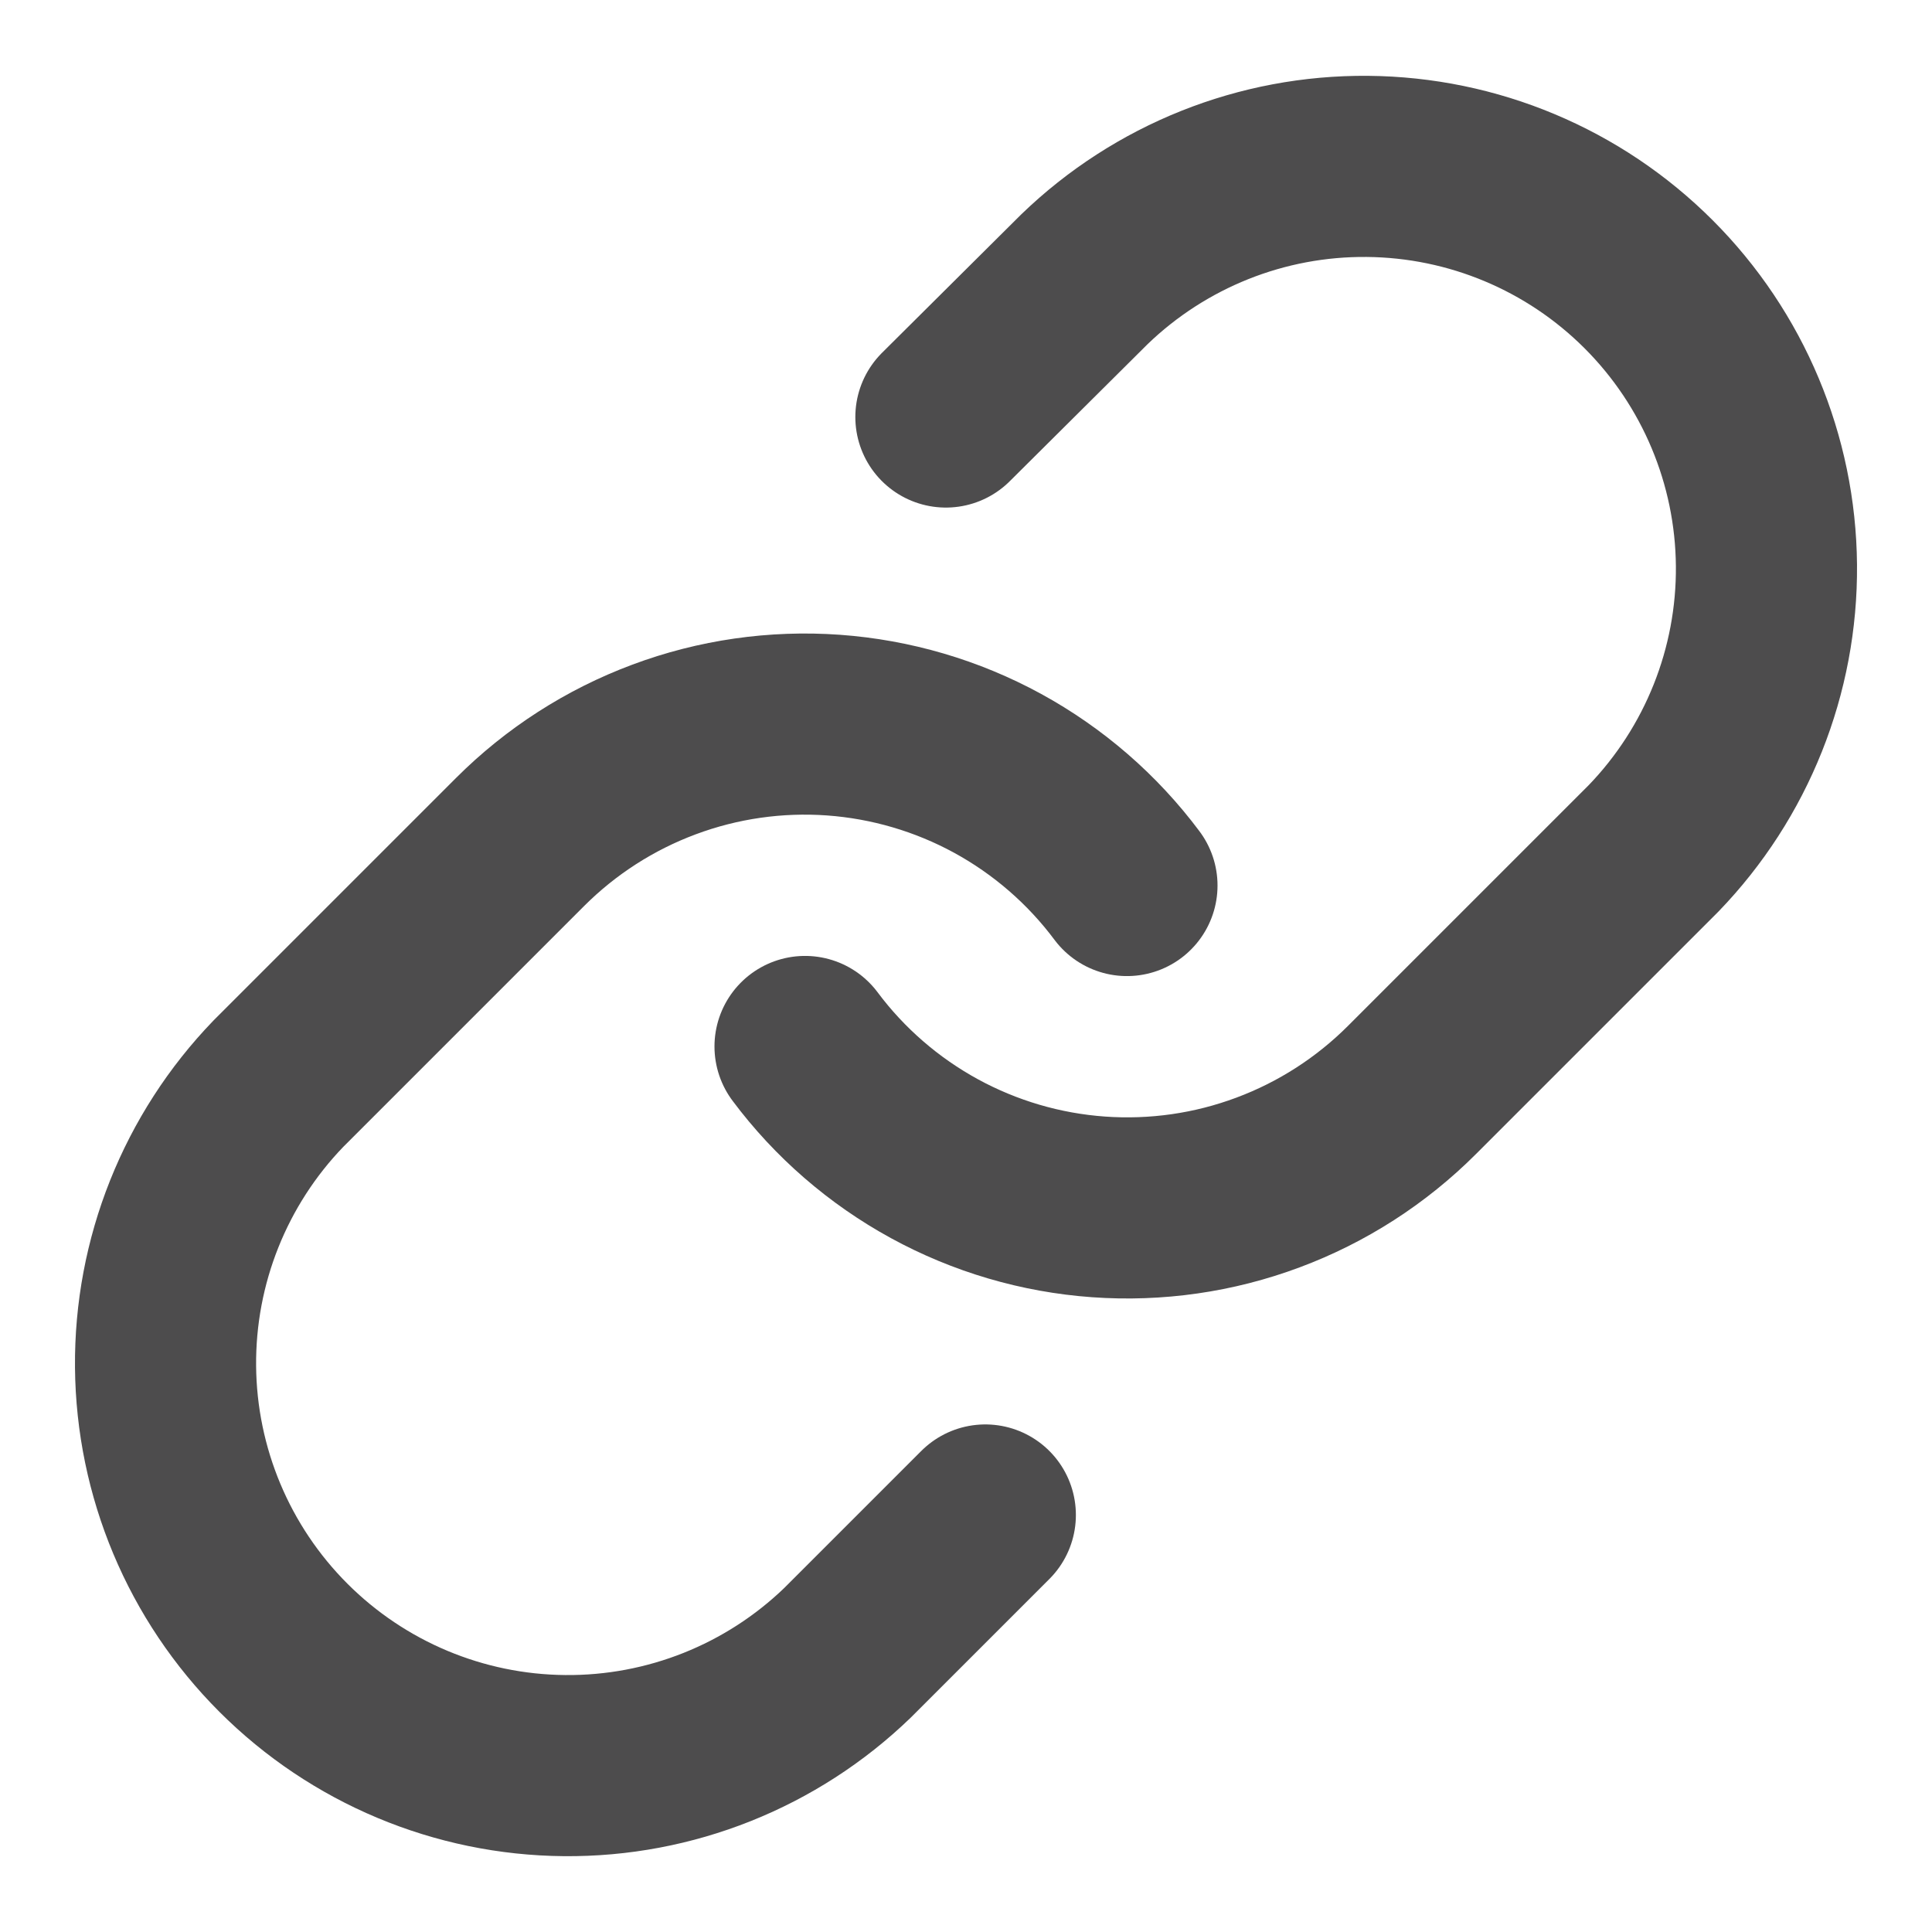
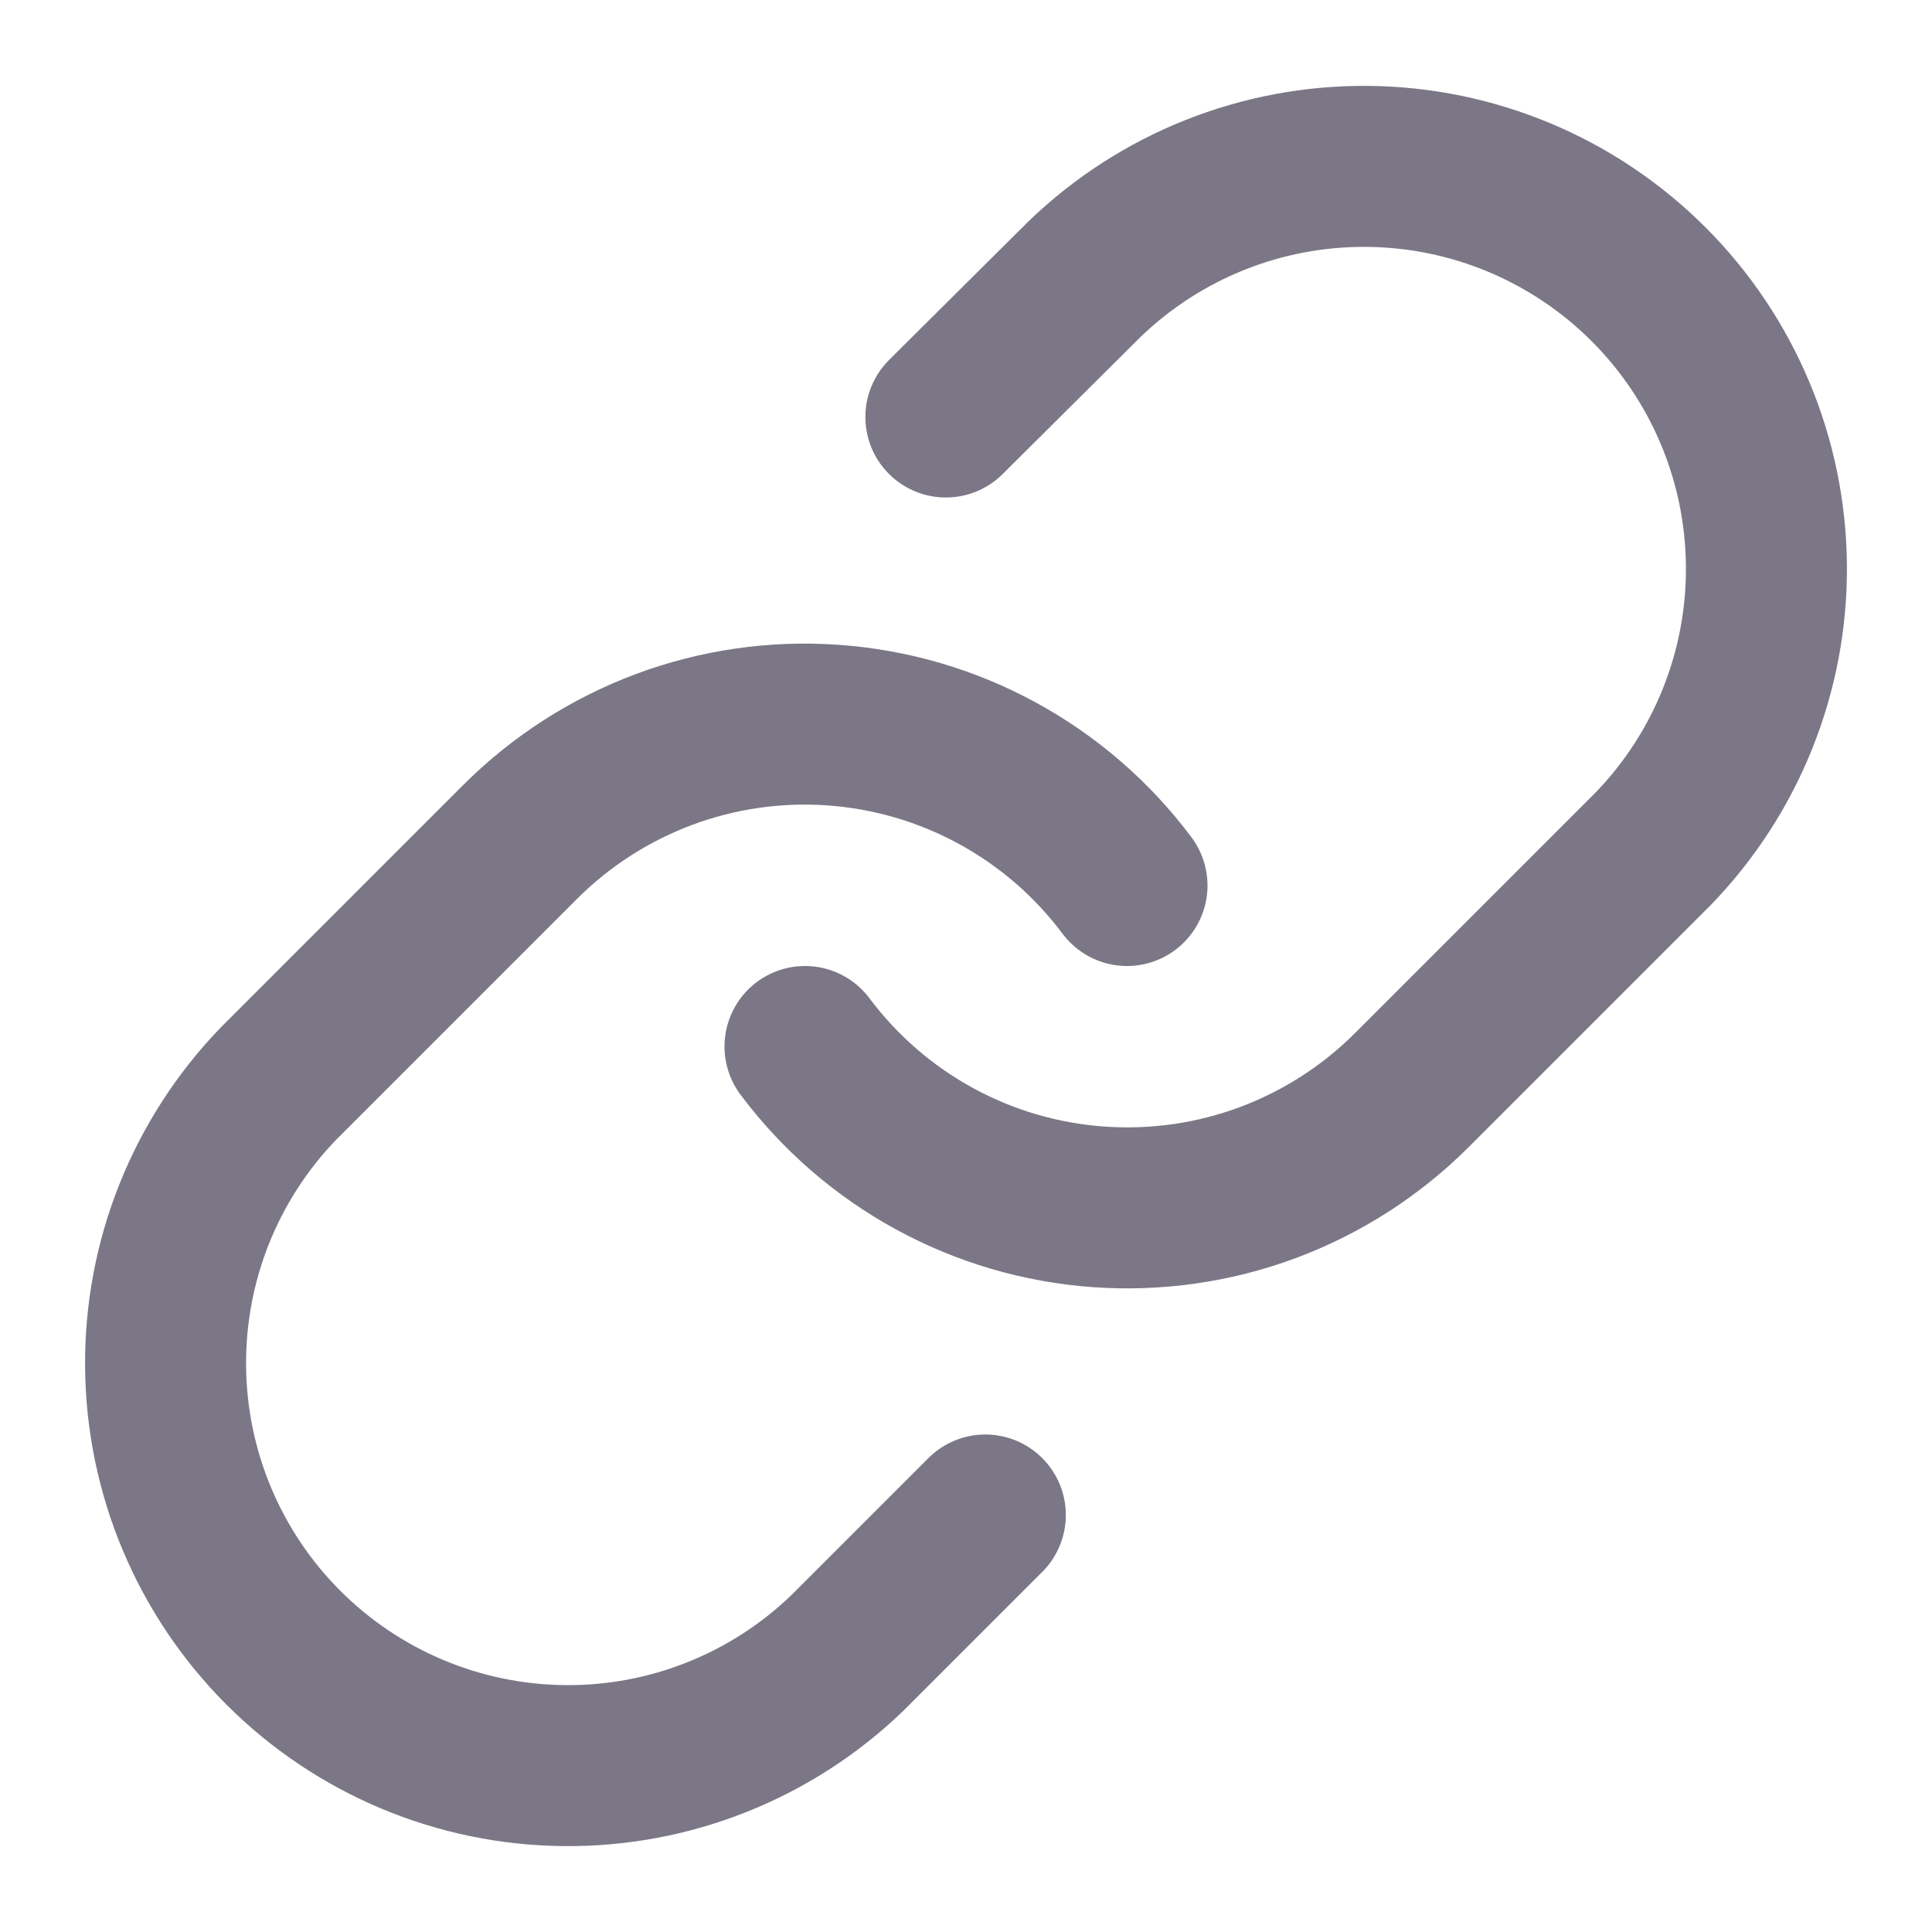
- <svg xmlns="http://www.w3.org/2000/svg" width="32" height="32" viewBox="0 0 32 32" fill="none">
+ <svg xmlns="http://www.w3.org/2000/svg" width="24" height="24" viewBox="0 0 24 24" fill="none">
  <g id="link">
-     <path id="Vector" d="M13.334 17.333C13.906 18.099 14.637 18.732 15.476 19.191C16.314 19.649 17.242 19.922 18.196 19.99C19.149 20.058 20.106 19.921 21.002 19.586C21.898 19.252 22.711 18.729 23.387 18.053L27.387 14.053C28.601 12.796 29.273 11.112 29.258 9.364C29.243 7.616 28.542 5.944 27.306 4.708C26.07 3.472 24.398 2.771 22.649 2.756C20.901 2.74 19.218 3.412 17.96 4.627L15.667 6.907" stroke="#4D4C4D" stroke-width="3" stroke-linecap="round" stroke-linejoin="round" />
-     <path id="Vector_2" d="M18.666 14.667C18.094 13.901 17.363 13.268 16.524 12.809C15.685 12.351 14.758 12.079 13.804 12.01C12.851 11.942 11.894 12.079 10.998 12.414C10.102 12.748 9.289 13.271 8.613 13.947L4.613 17.947C3.399 19.204 2.727 20.888 2.742 22.636C2.757 24.384 3.458 26.056 4.694 27.292C5.93 28.528 7.602 29.229 9.35 29.244C11.098 29.26 12.782 28.588 14.04 27.373L16.32 25.093" stroke="#4D4C4D" stroke-width="3" stroke-linecap="round" stroke-linejoin="round" />
+     <path id="Vector" d="M10 13C10.43 13.574 10.977 14.049 11.607 14.393C12.236 14.737 12.931 14.941 13.647 14.992C14.362 15.043 15.08 14.94 15.751 14.69C16.423 14.439 17.033 14.047 17.54 13.54L20.54 10.54C21.451 9.597 21.955 8.334 21.943 7.023C21.932 5.712 21.406 4.458 20.479 3.531C19.552 2.604 18.298 2.078 16.987 2.067C15.676 2.055 14.413 2.559 13.47 3.47L11.75 5.18" stroke="#7C7786" stroke-width="2" stroke-linecap="round" stroke-linejoin="round" />
+     <path id="Vector_2" d="M14 11C13.571 10.426 13.023 9.951 12.393 9.607C11.764 9.263 11.069 9.059 10.353 9.008C9.638 8.956 8.92 9.06 8.249 9.31C7.577 9.561 6.967 9.953 6.46 10.46L3.46 13.46C2.549 14.403 2.045 15.666 2.057 16.977C2.068 18.288 2.594 19.542 3.521 20.469C4.448 21.396 5.702 21.922 7.013 21.933C8.324 21.945 9.587 21.441 10.53 20.53L12.24 18.82" stroke="#7C7786" stroke-width="2" stroke-linecap="round" stroke-linejoin="round" />
  </g>
</svg>
